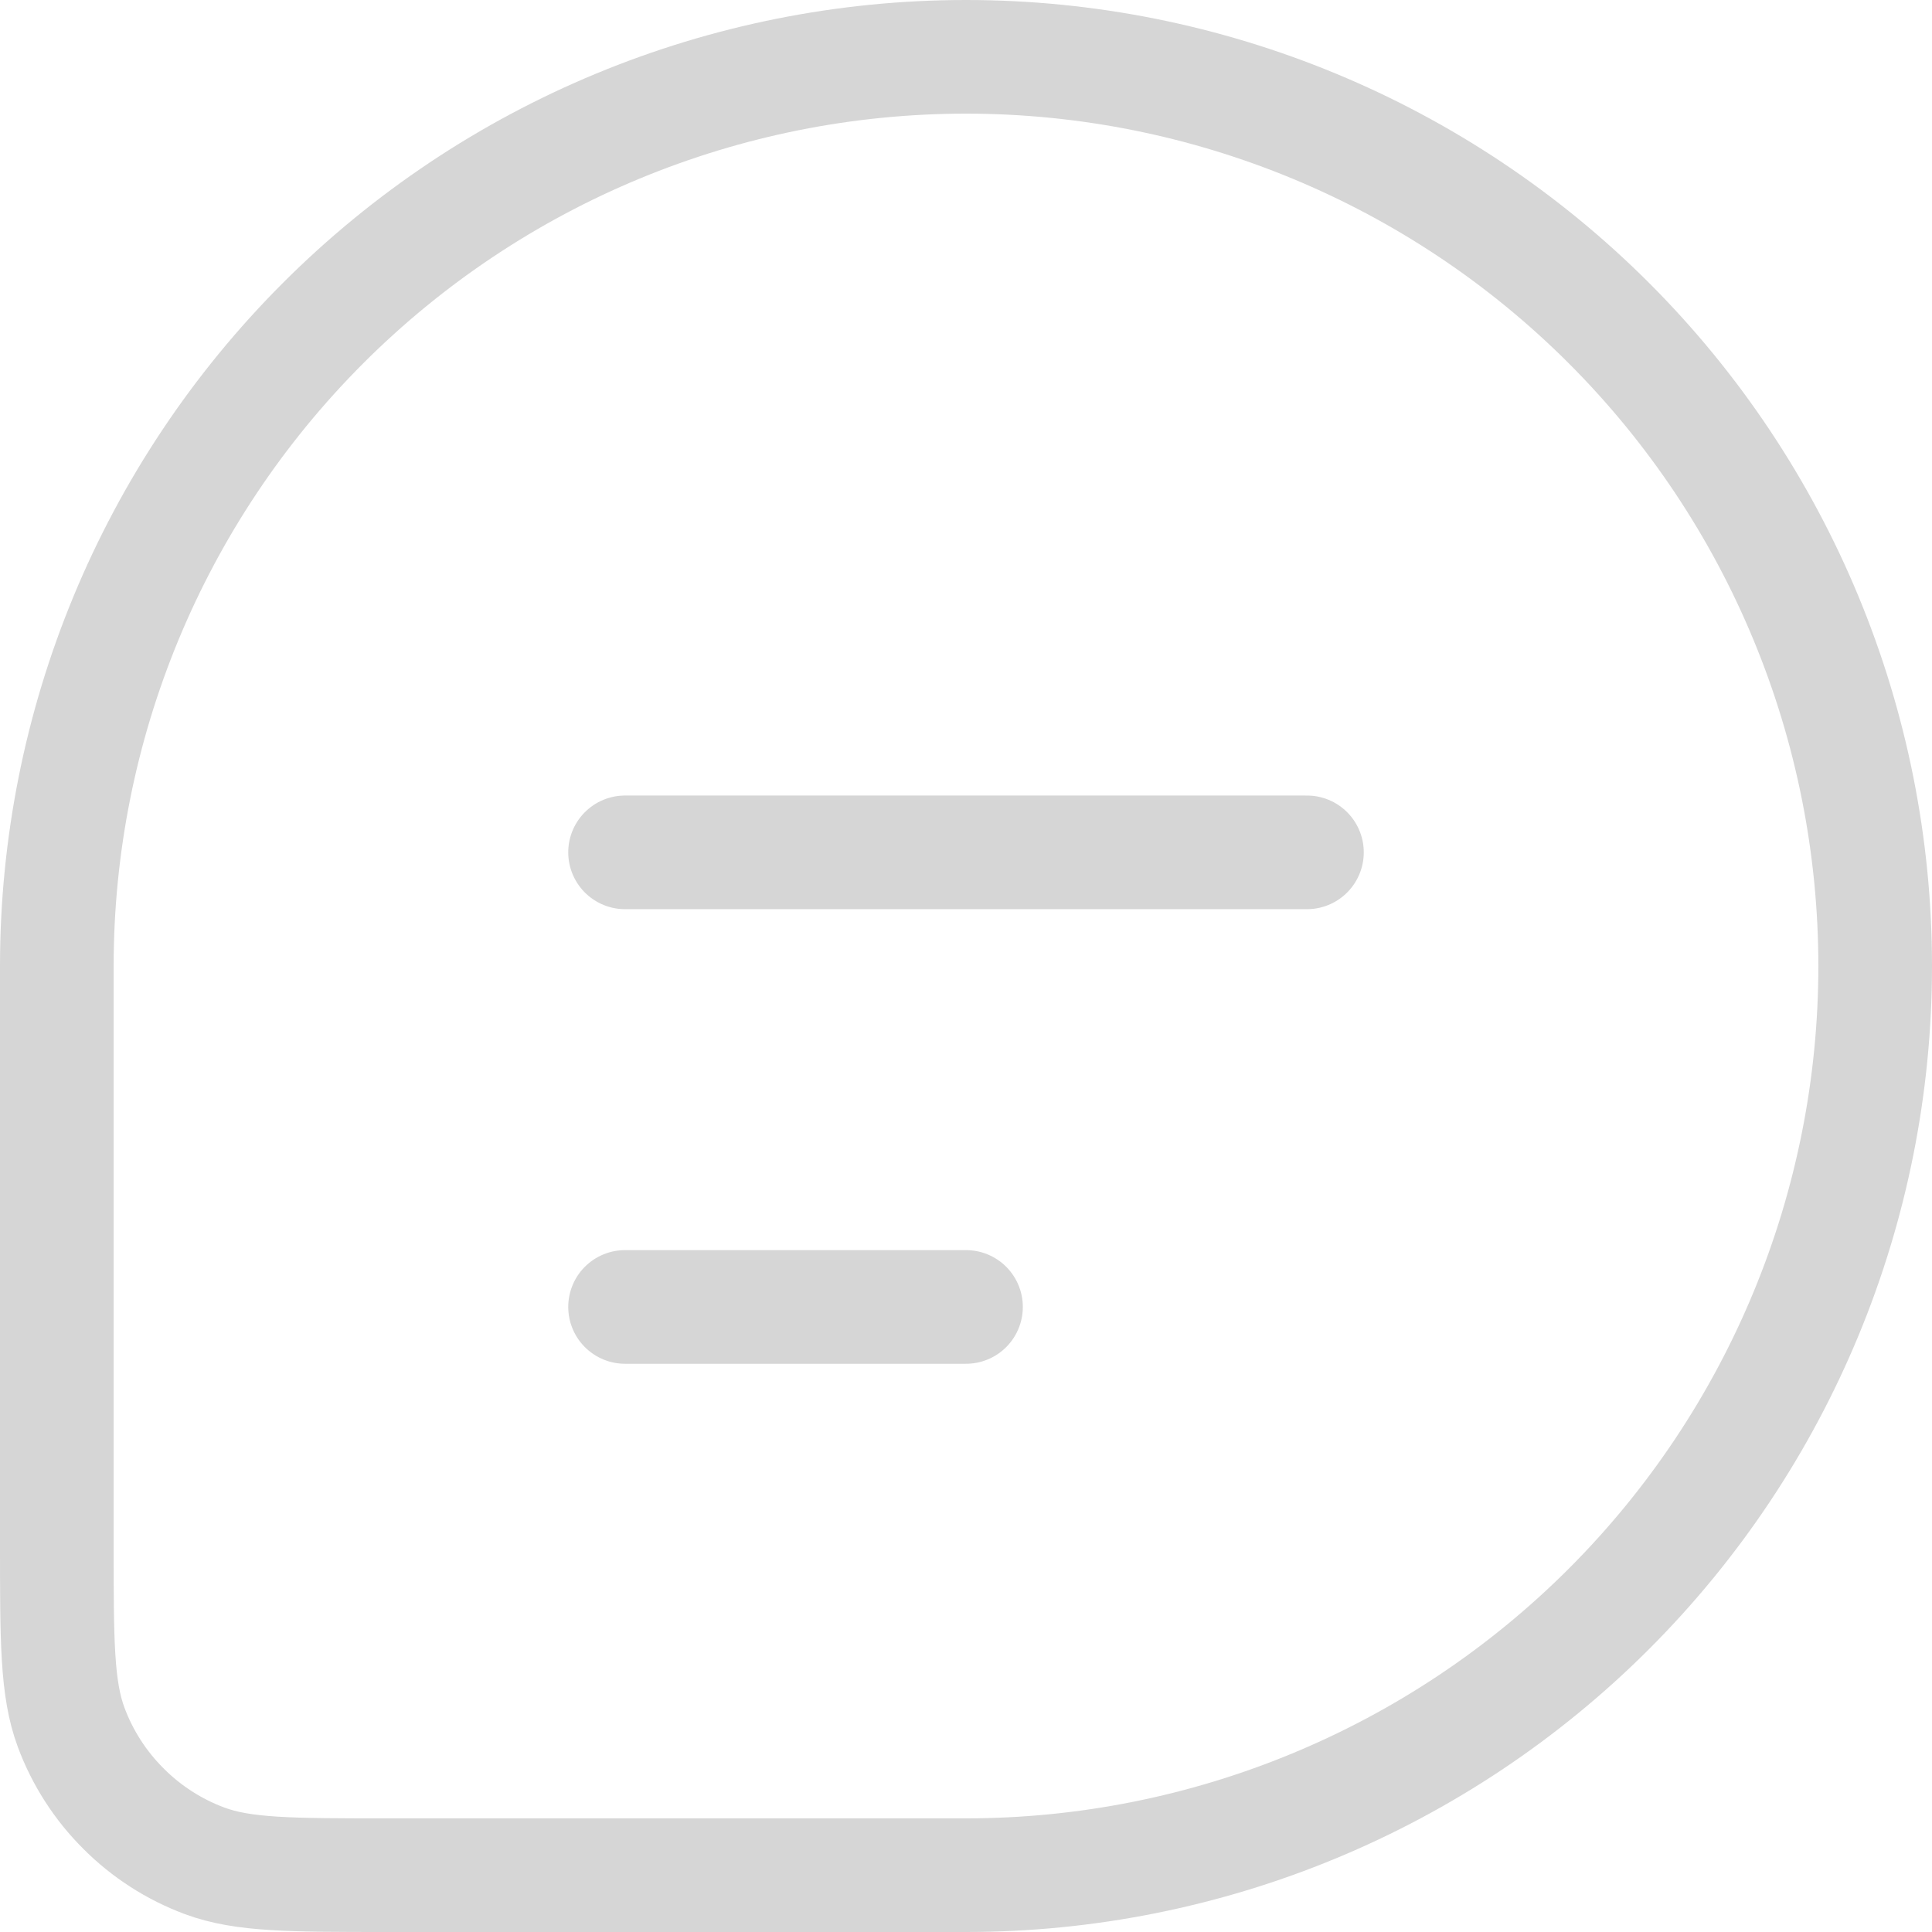
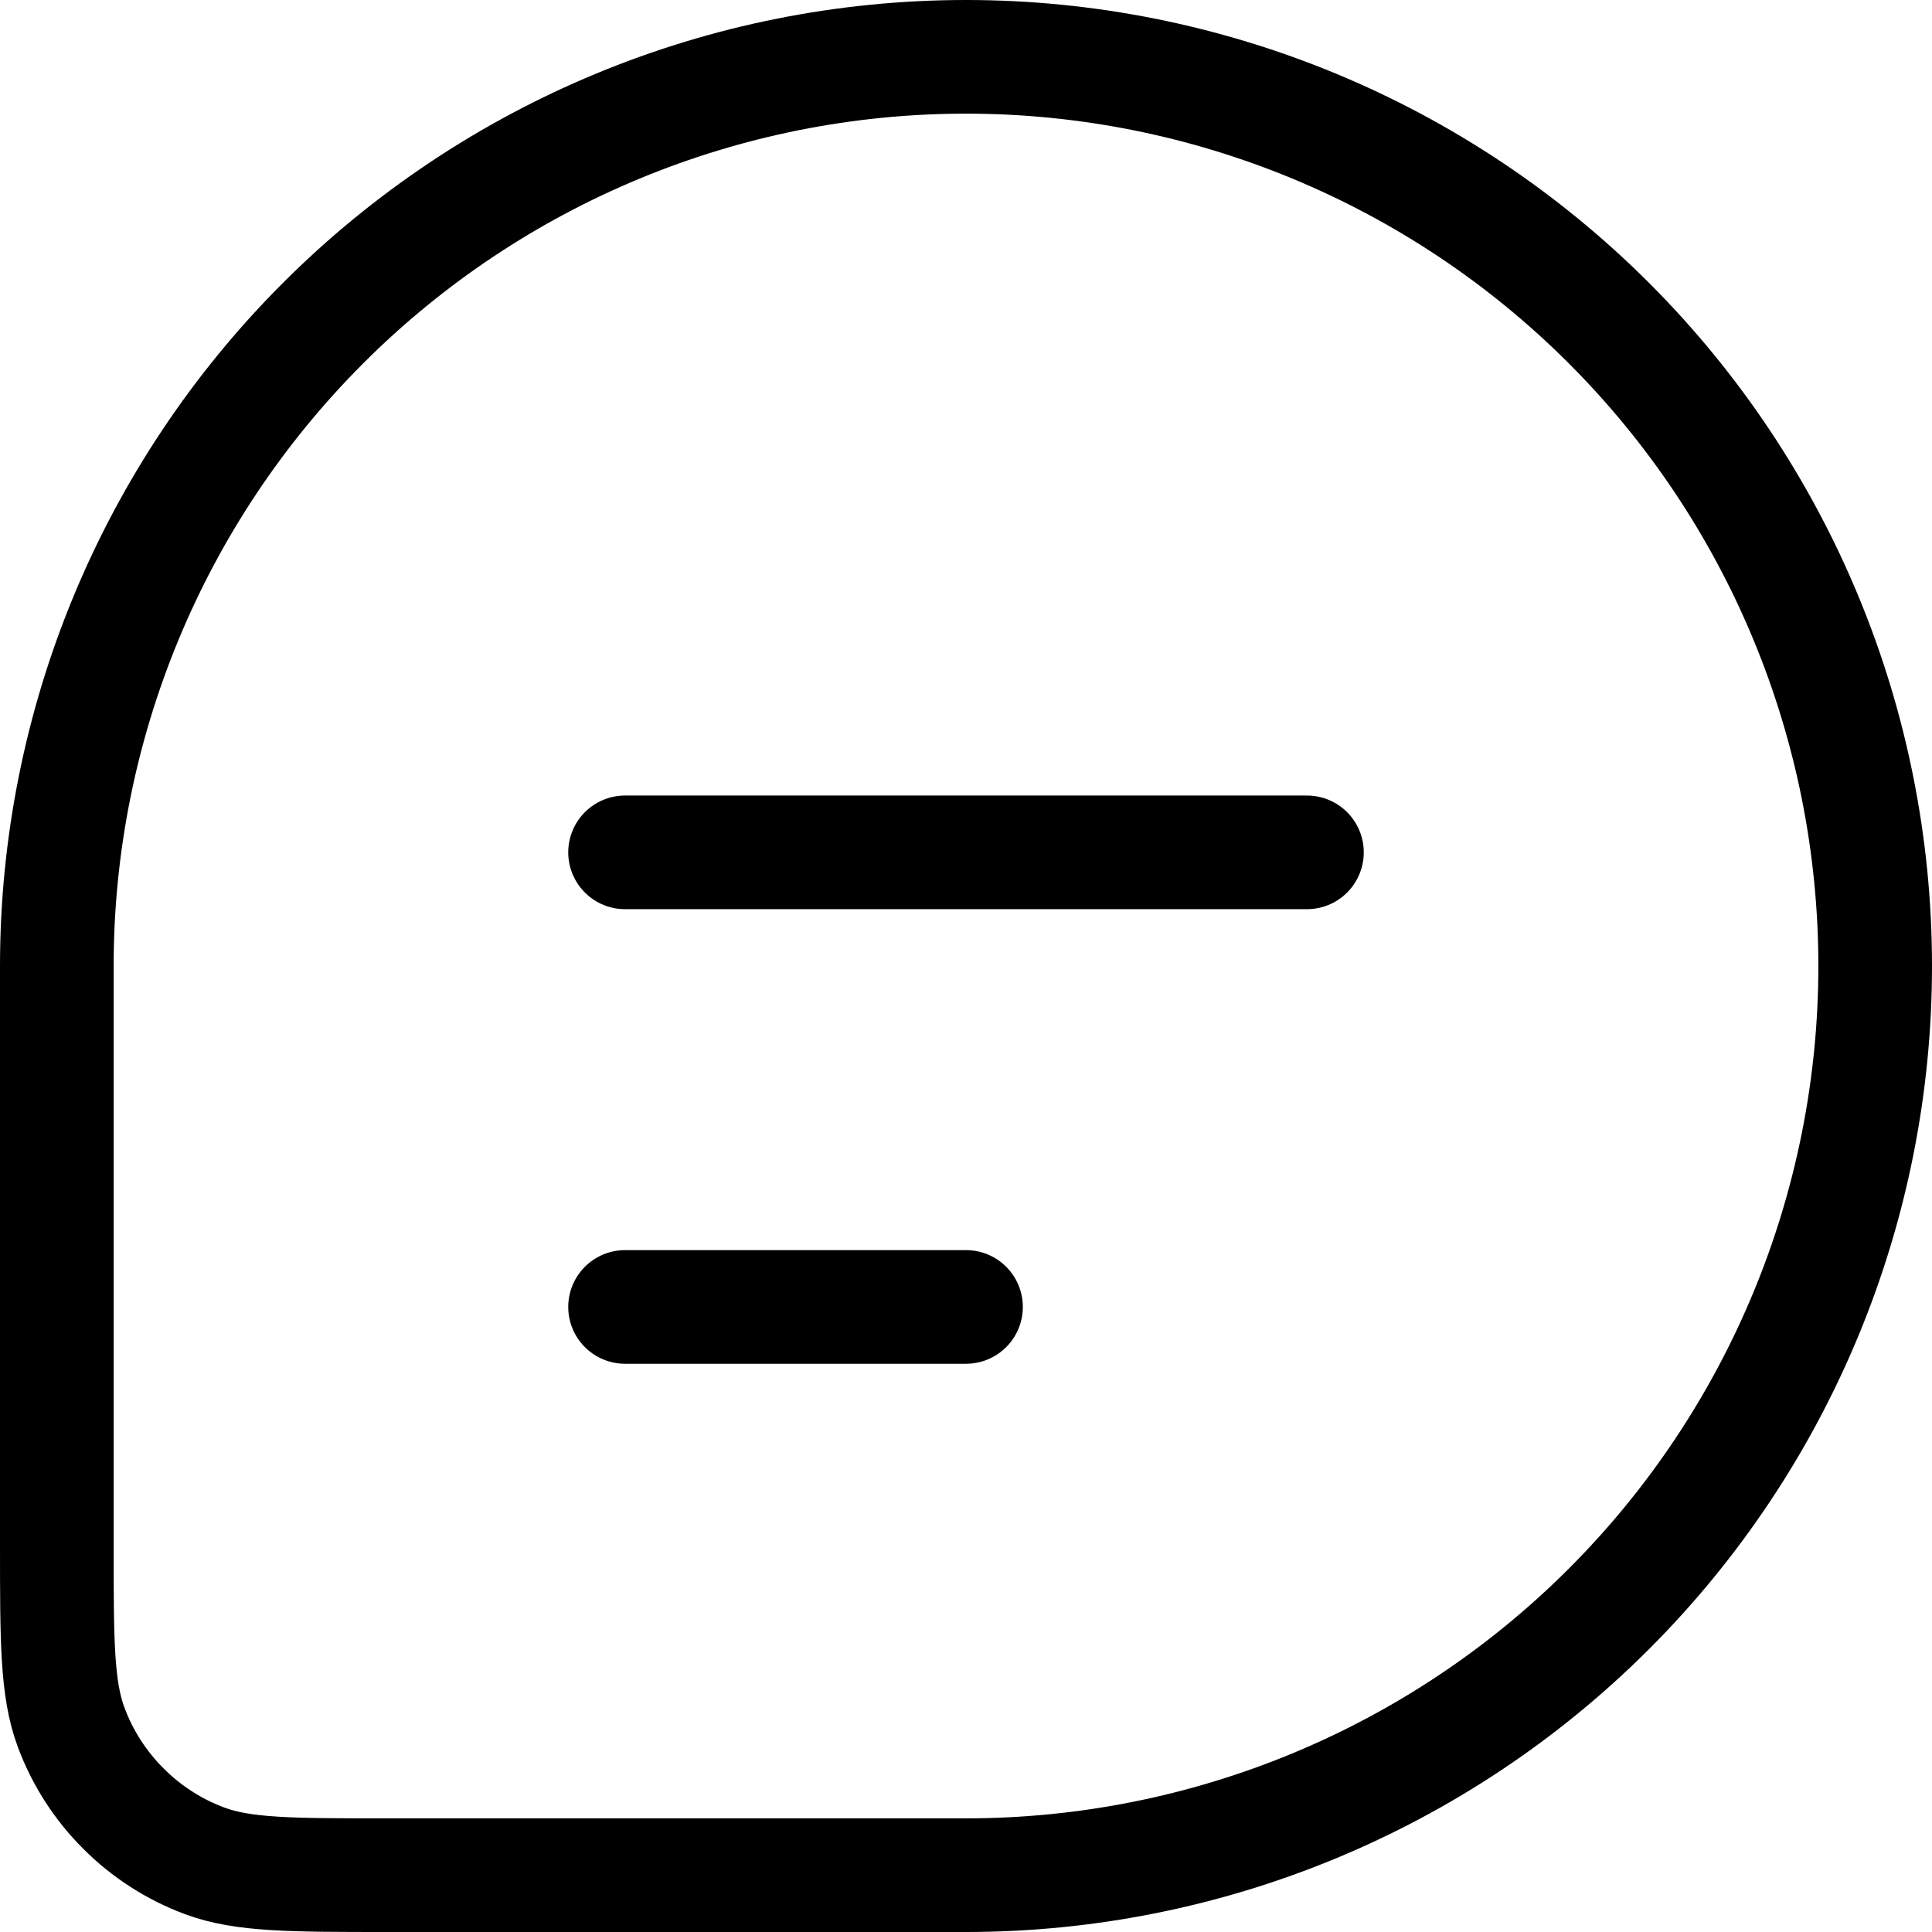
<svg xmlns="http://www.w3.org/2000/svg" width="17" height="17" viewBox="0 0 17 17" fill="none">
-   <path d="M16.5 8.5C16.5 6.378 15.657 4.343 14.157 2.843C12.657 1.343 10.622 0.5 8.5 0.5C6.378 0.5 4.343 1.343 2.843 2.843C1.343 4.343 0.5 6.378 0.5 8.5V13.59C0.5 14.438 0.5 14.86 0.626 15.199C0.726 15.468 0.883 15.712 1.086 15.914C1.288 16.117 1.532 16.274 1.801 16.374C2.14 16.5 2.563 16.5 3.41 16.5H8.5C10.622 16.5 12.657 15.657 14.157 14.157C15.657 12.657 16.5 10.622 16.5 8.5Z" stroke="#D6D6D6" />
-   <path d="M11.5 7.5H5.5M8.5 11.5H5.5" stroke="#D6D6D6" stroke-linecap="round" stroke-linejoin="round" />
+   <path d="M16.5 8.5C16.5 6.378 15.657 4.343 14.157 2.843C12.657 1.343 10.622 0.5 8.5 0.5C6.378 0.5 4.343 1.343 2.843 2.843C1.343 4.343 0.5 6.378 0.5 8.5V13.59C0.5 14.438 0.5 14.86 0.626 15.199C0.726 15.468 0.883 15.712 1.086 15.914C1.288 16.117 1.532 16.274 1.801 16.374C2.14 16.5 2.563 16.5 3.41 16.5H8.5C10.622 16.5 12.657 15.657 14.157 14.157C15.657 12.657 16.5 10.622 16.5 8.5Z" stroke="currentColor" />
+   <path d="M11.5 7.5H5.5M8.5 11.5H5.5" stroke="currentColor" stroke-linecap="round" stroke-linejoin="round" />
</svg>
